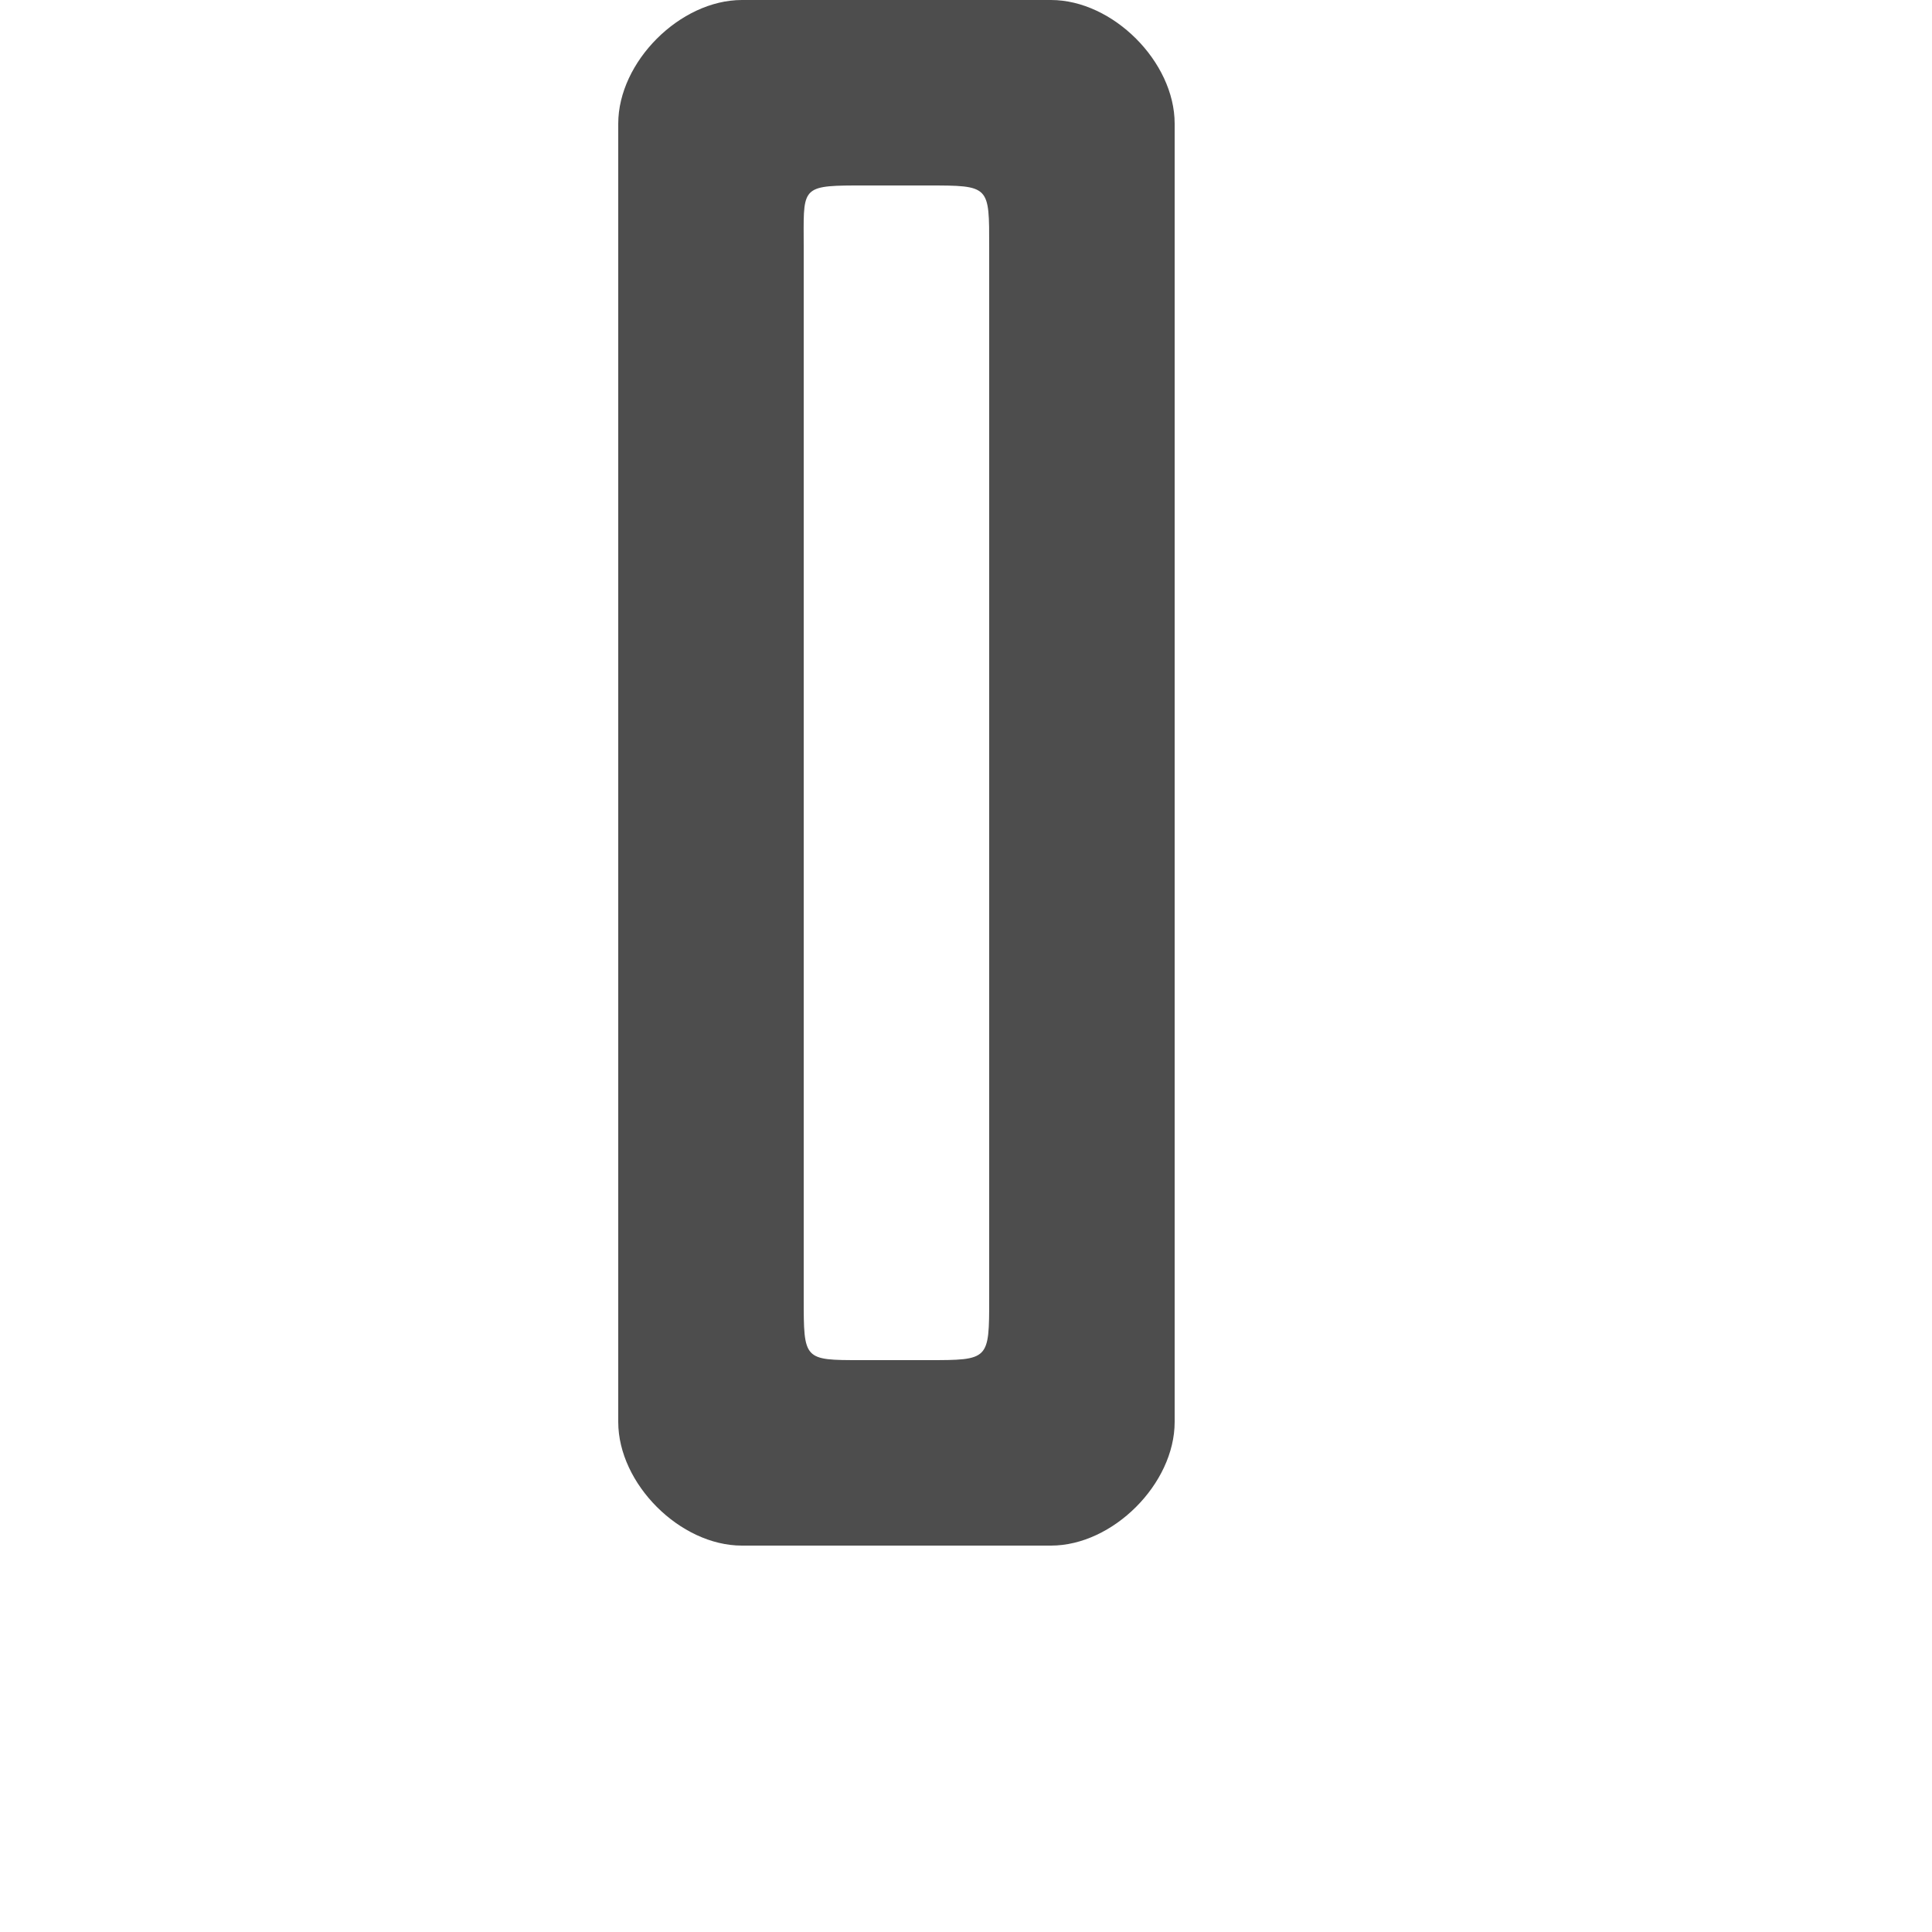
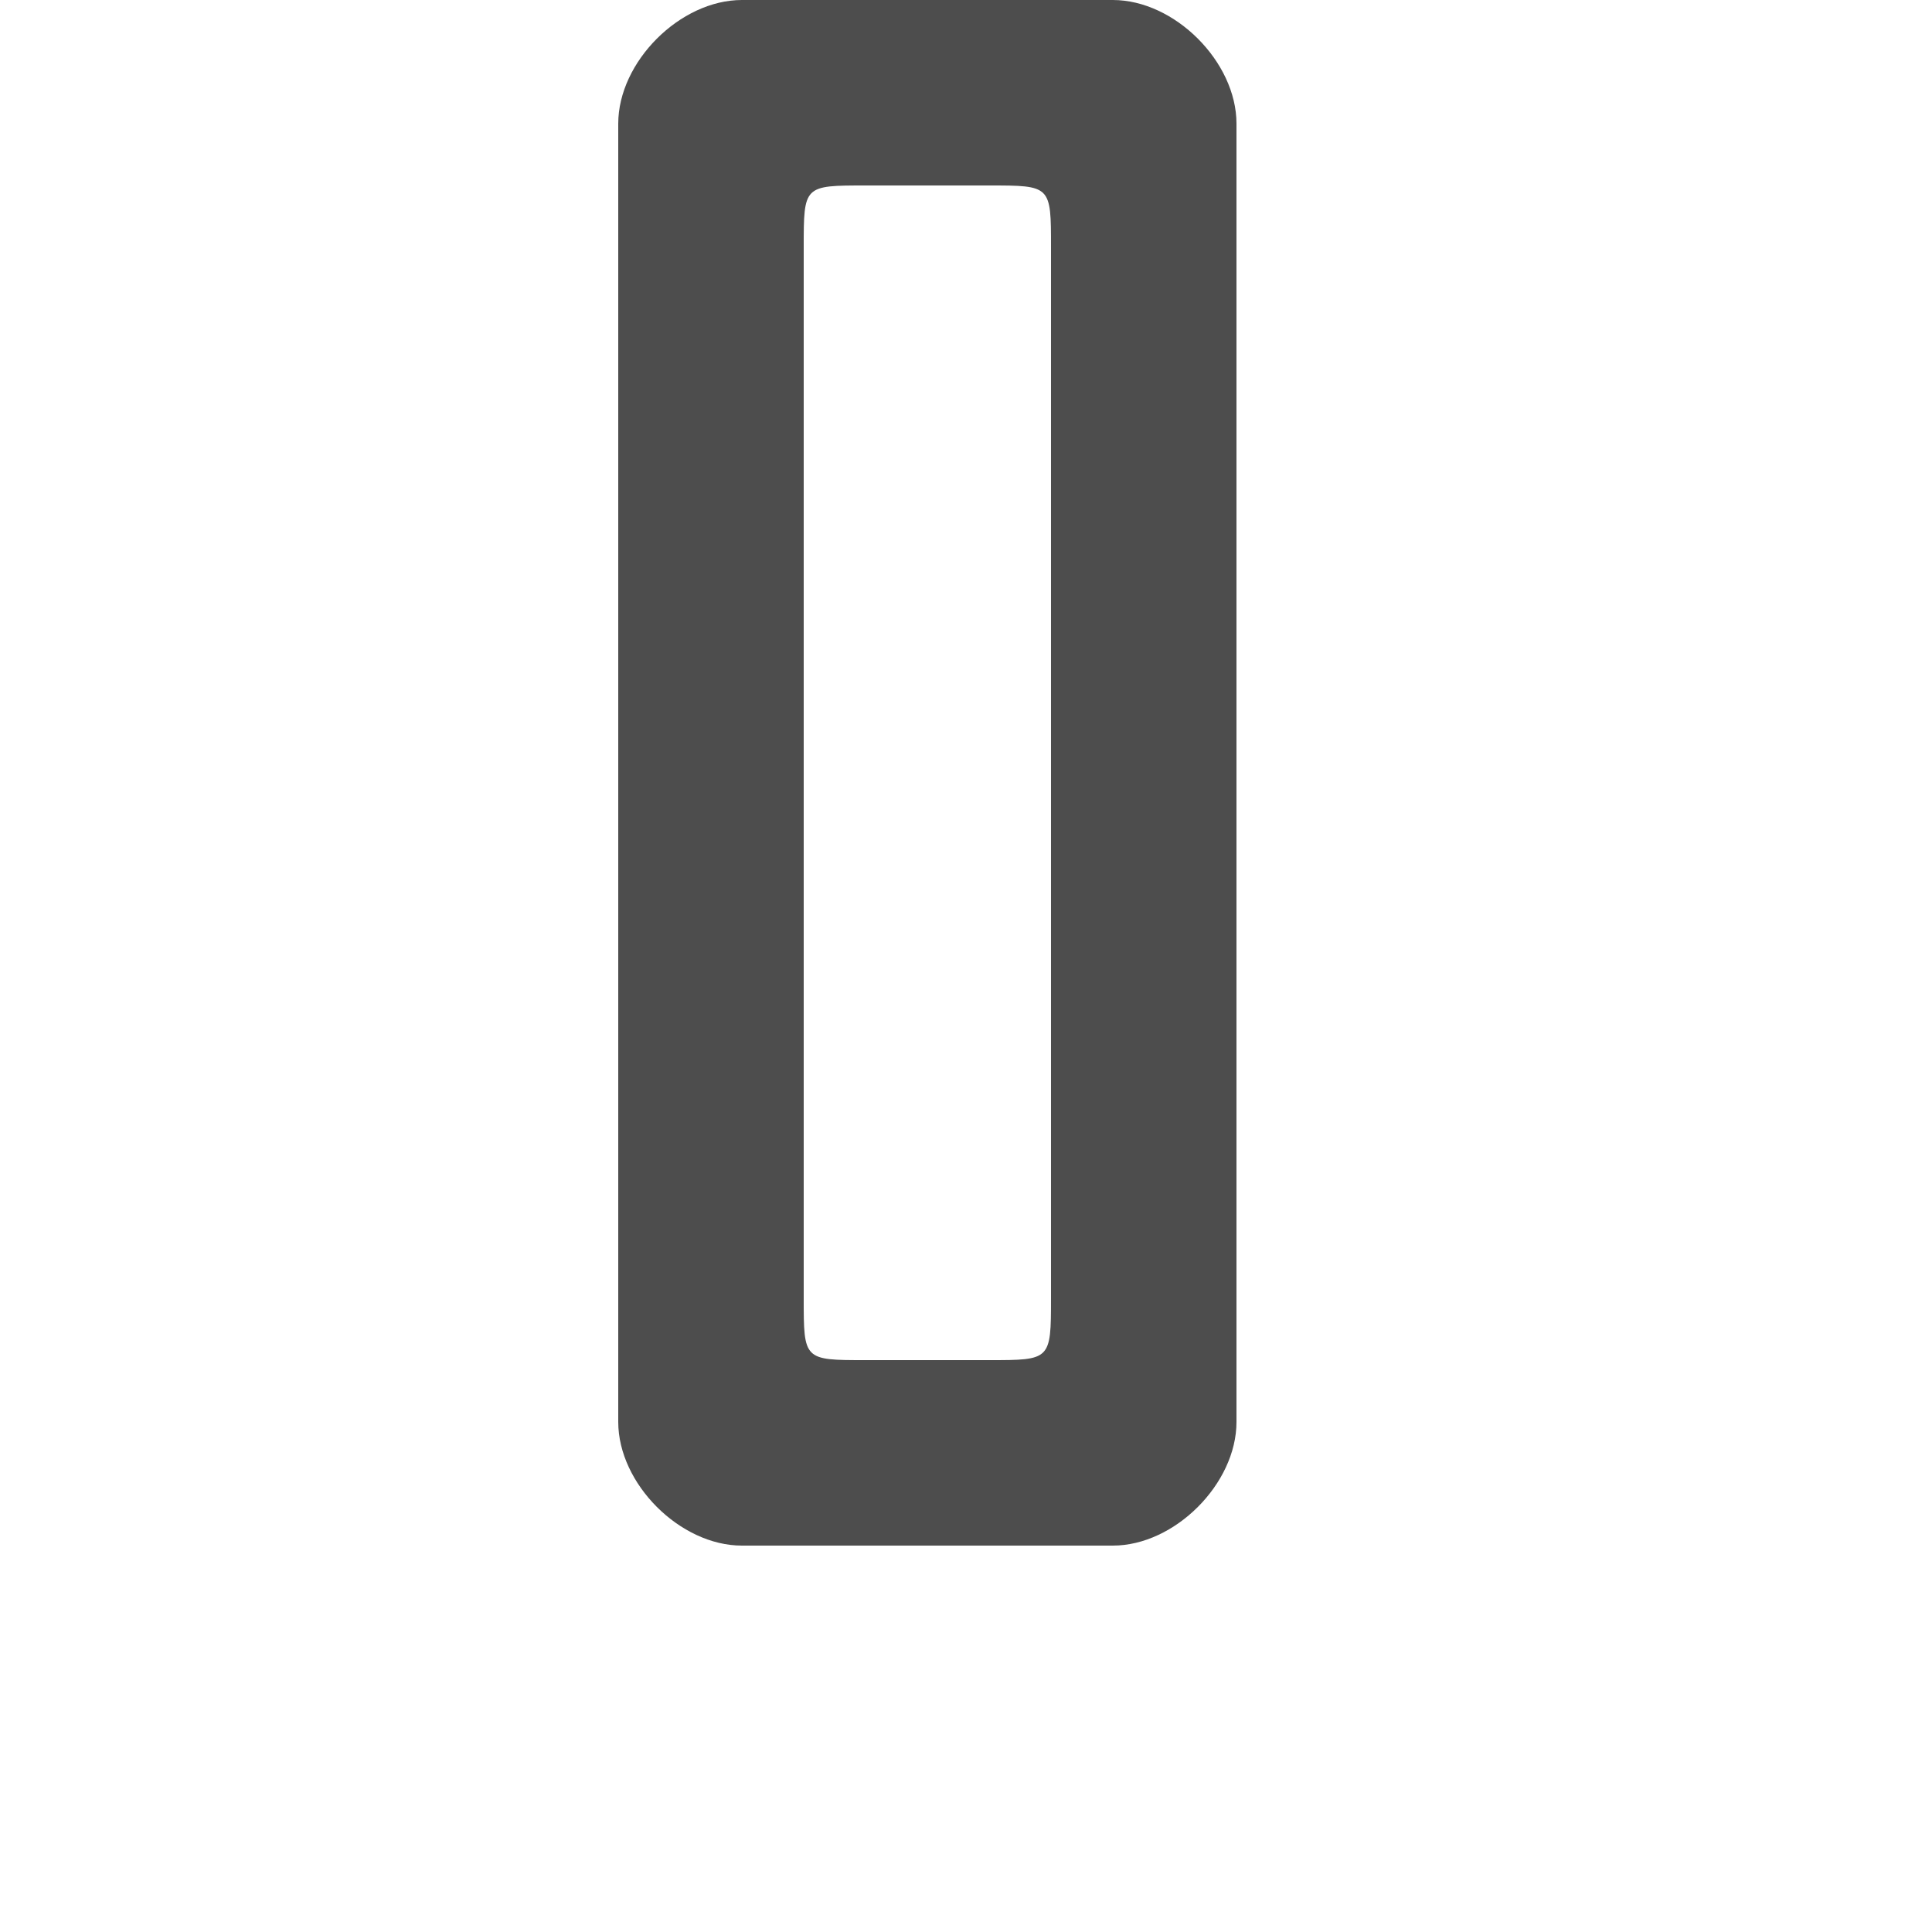
<svg xmlns="http://www.w3.org/2000/svg" width="1000" height="1000" id="svg3373" version="1.1">
  <defs id="defs3375" />
  <g id="layer1" transform="translate(0,-52.36218)">
-     <path style="font-size:19.033px;font-style:normal;font-variant:normal;font-weight:bold;font-stretch:condensed;line-height:125%;letter-spacing:0px;word-spacing:0px;fill:#4d4d4d;fill-opacity:1;stroke:none;display:inline;font-family:Swis721 Cn BT;-inkscape-font-specification:Swis721 Cn BT Bold Condensed" d="M 384 0 C 352 0 320 32 320 64 L 320 736 C 320 768 352 800 384 800 L 544 800 C 576 800 608 768 608 736 L 608 64 C 608 32 576 9.4739031e-15 544 0 L 384 0 z M 442 96 C 443.868 95.992 445.856 96 448 96 L 480 96 C 512.515 95.998 512 96.002 512 128 L 512 672 C 512 704.002 512.013 704 480.25 704 L 445.625 704 C 415.996 704 416 704.001 416 672 L 416 128 C 416 98.001 413.987 96.119 442 96 z " transform="translate(0,52.36218)" id="path69713" />
+     <path style="font-size:19.033px;font-style:normal;font-variant:normal;font-weight:bold;font-stretch:condensed;line-height:125%;letter-spacing:0px;word-spacing:0px;fill:#4d4d4d;fill-opacity:1;stroke:none;display:inline;font-family:Swis721 Cn BT;-inkscape-font-specification:Swis721 Cn BT Bold Condensed" d="m 384,52.362 c -32,0 -64,32 -64,64 l 0,672 c 0,32 32,64 64,64 l 192,0 c 32,0 64,-32 64,-64 l 0,-672 C 640,84.362 608.026,52.362 576,52.362 z m 64,96 64,0 c 32,0 32,0 32,32 l 0,544 c 0,32.002 -0.208,32 -32,32 l -64,0 c -32,0 -32,0 -32,-32 l 0,-544 c 0,-32 0,-32 32,-32 z" id="path5841" />
  </g>
</svg>
